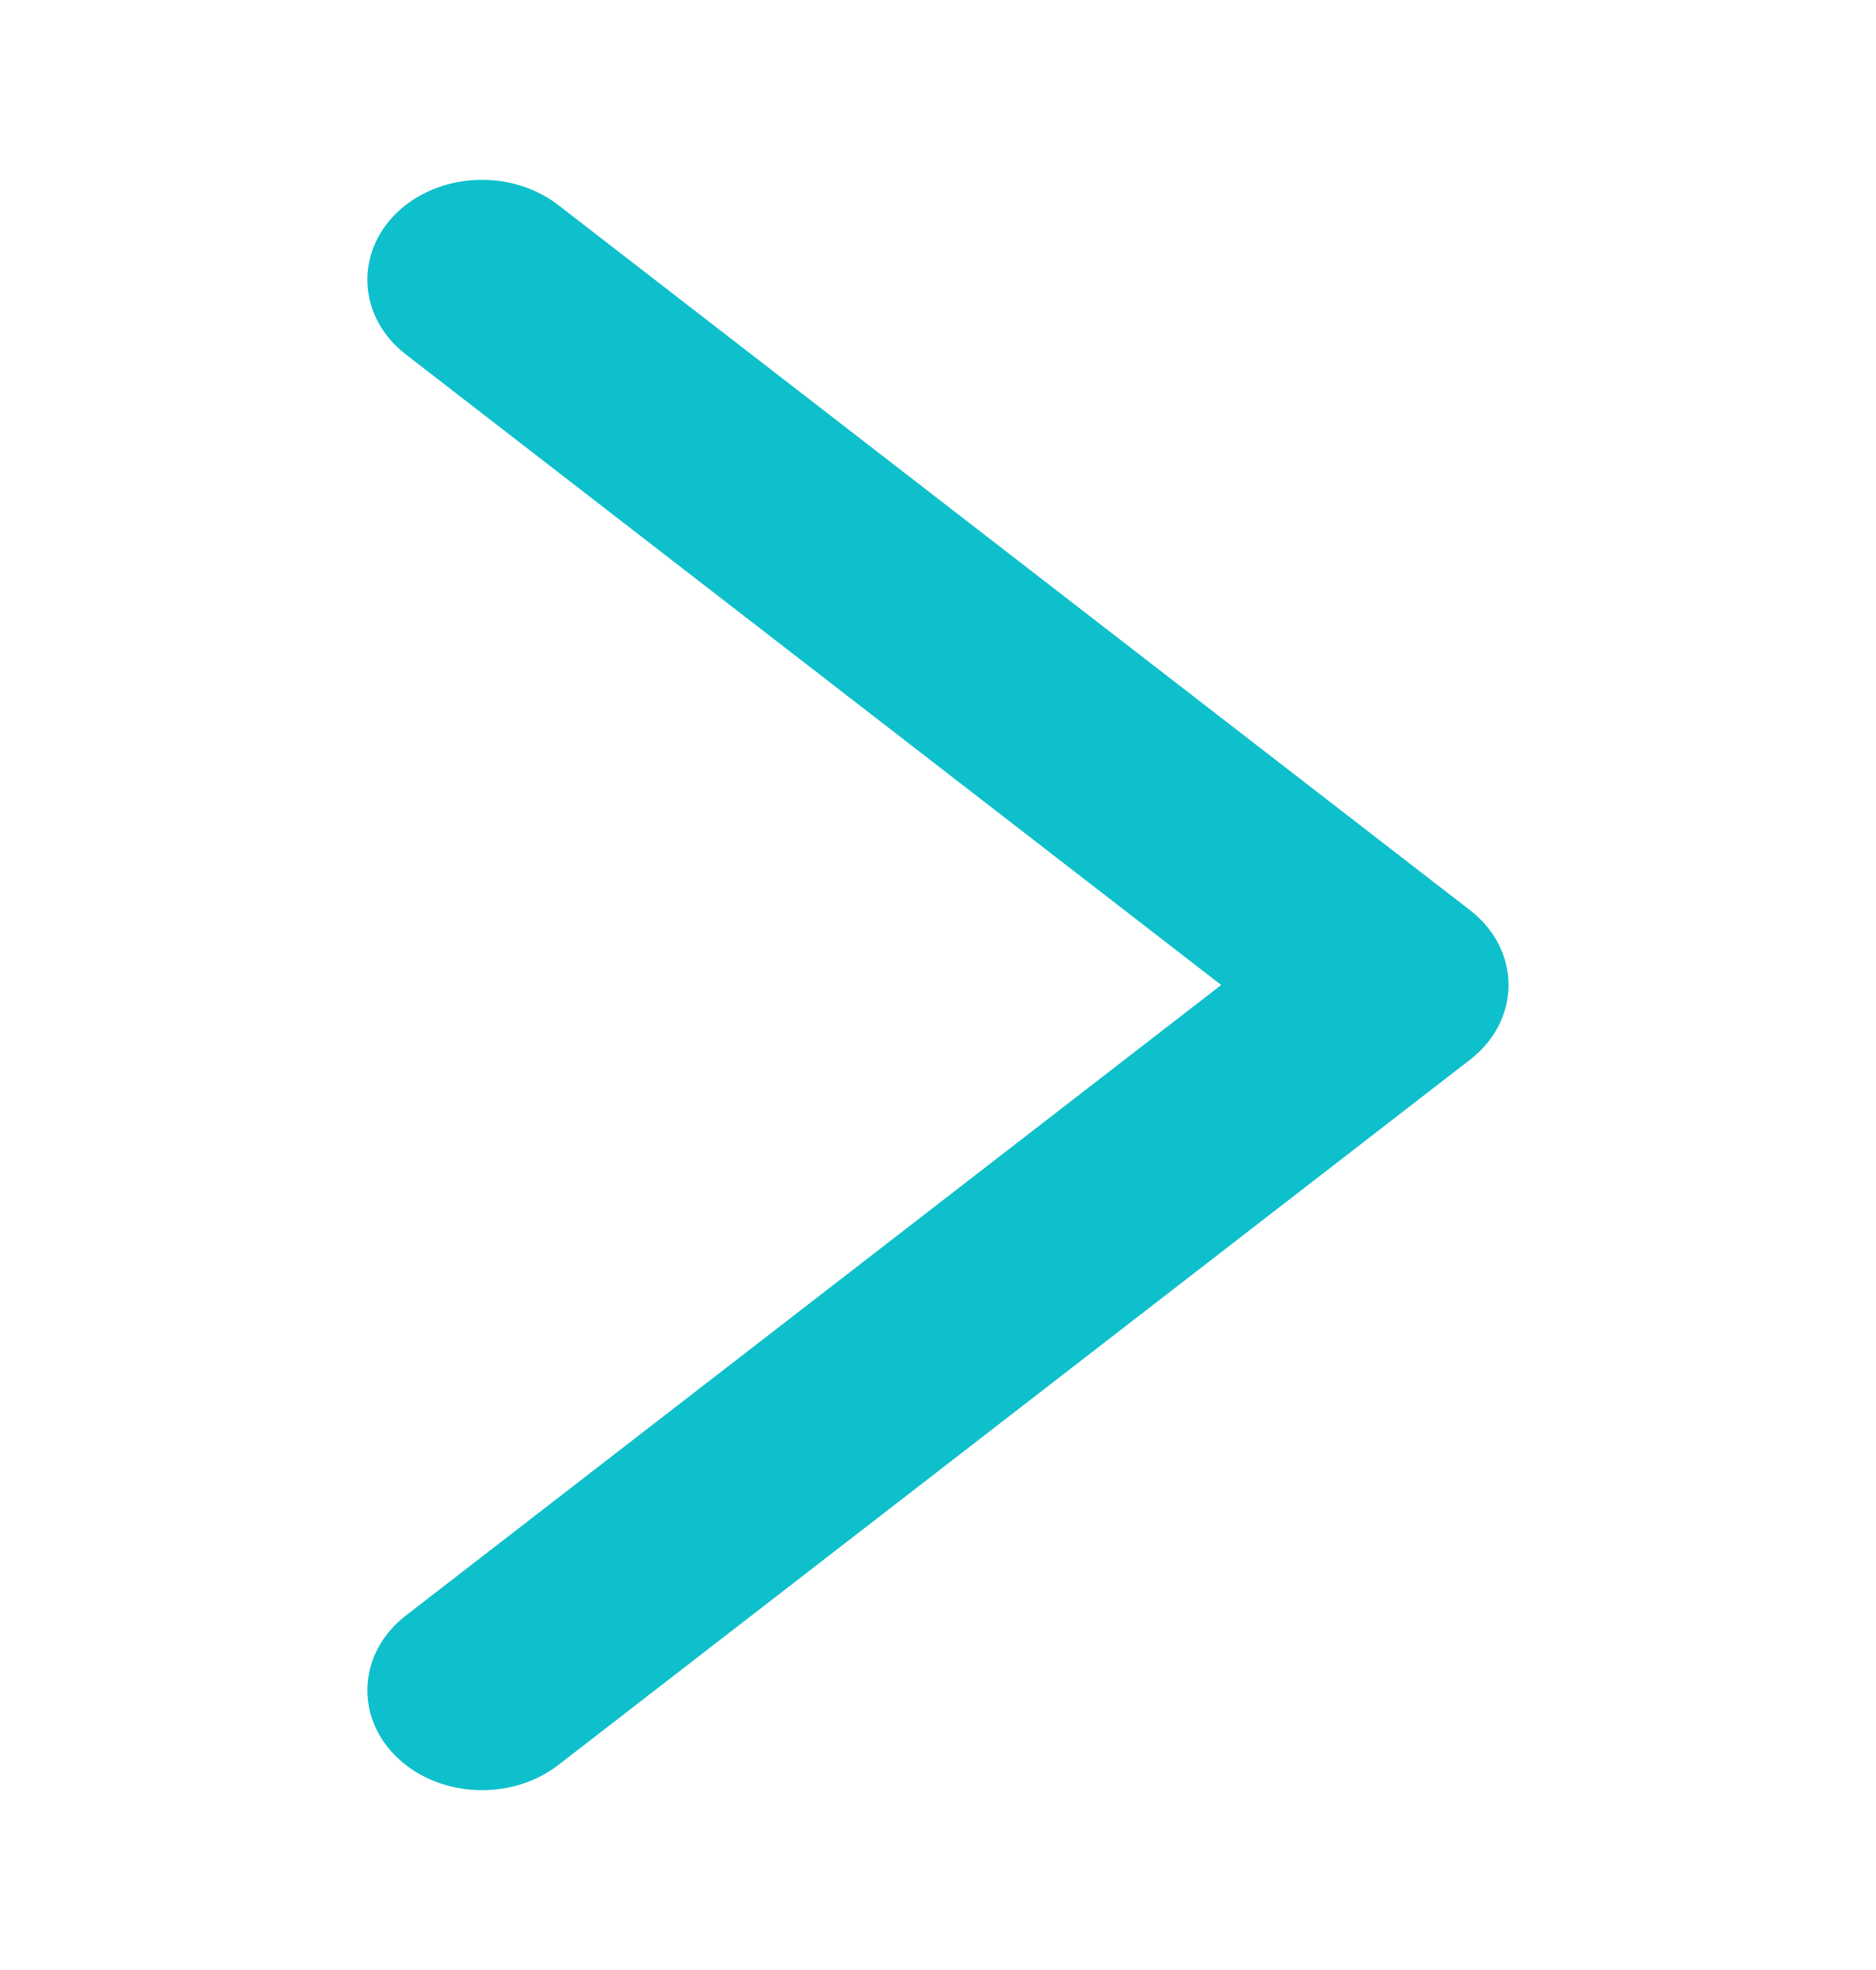
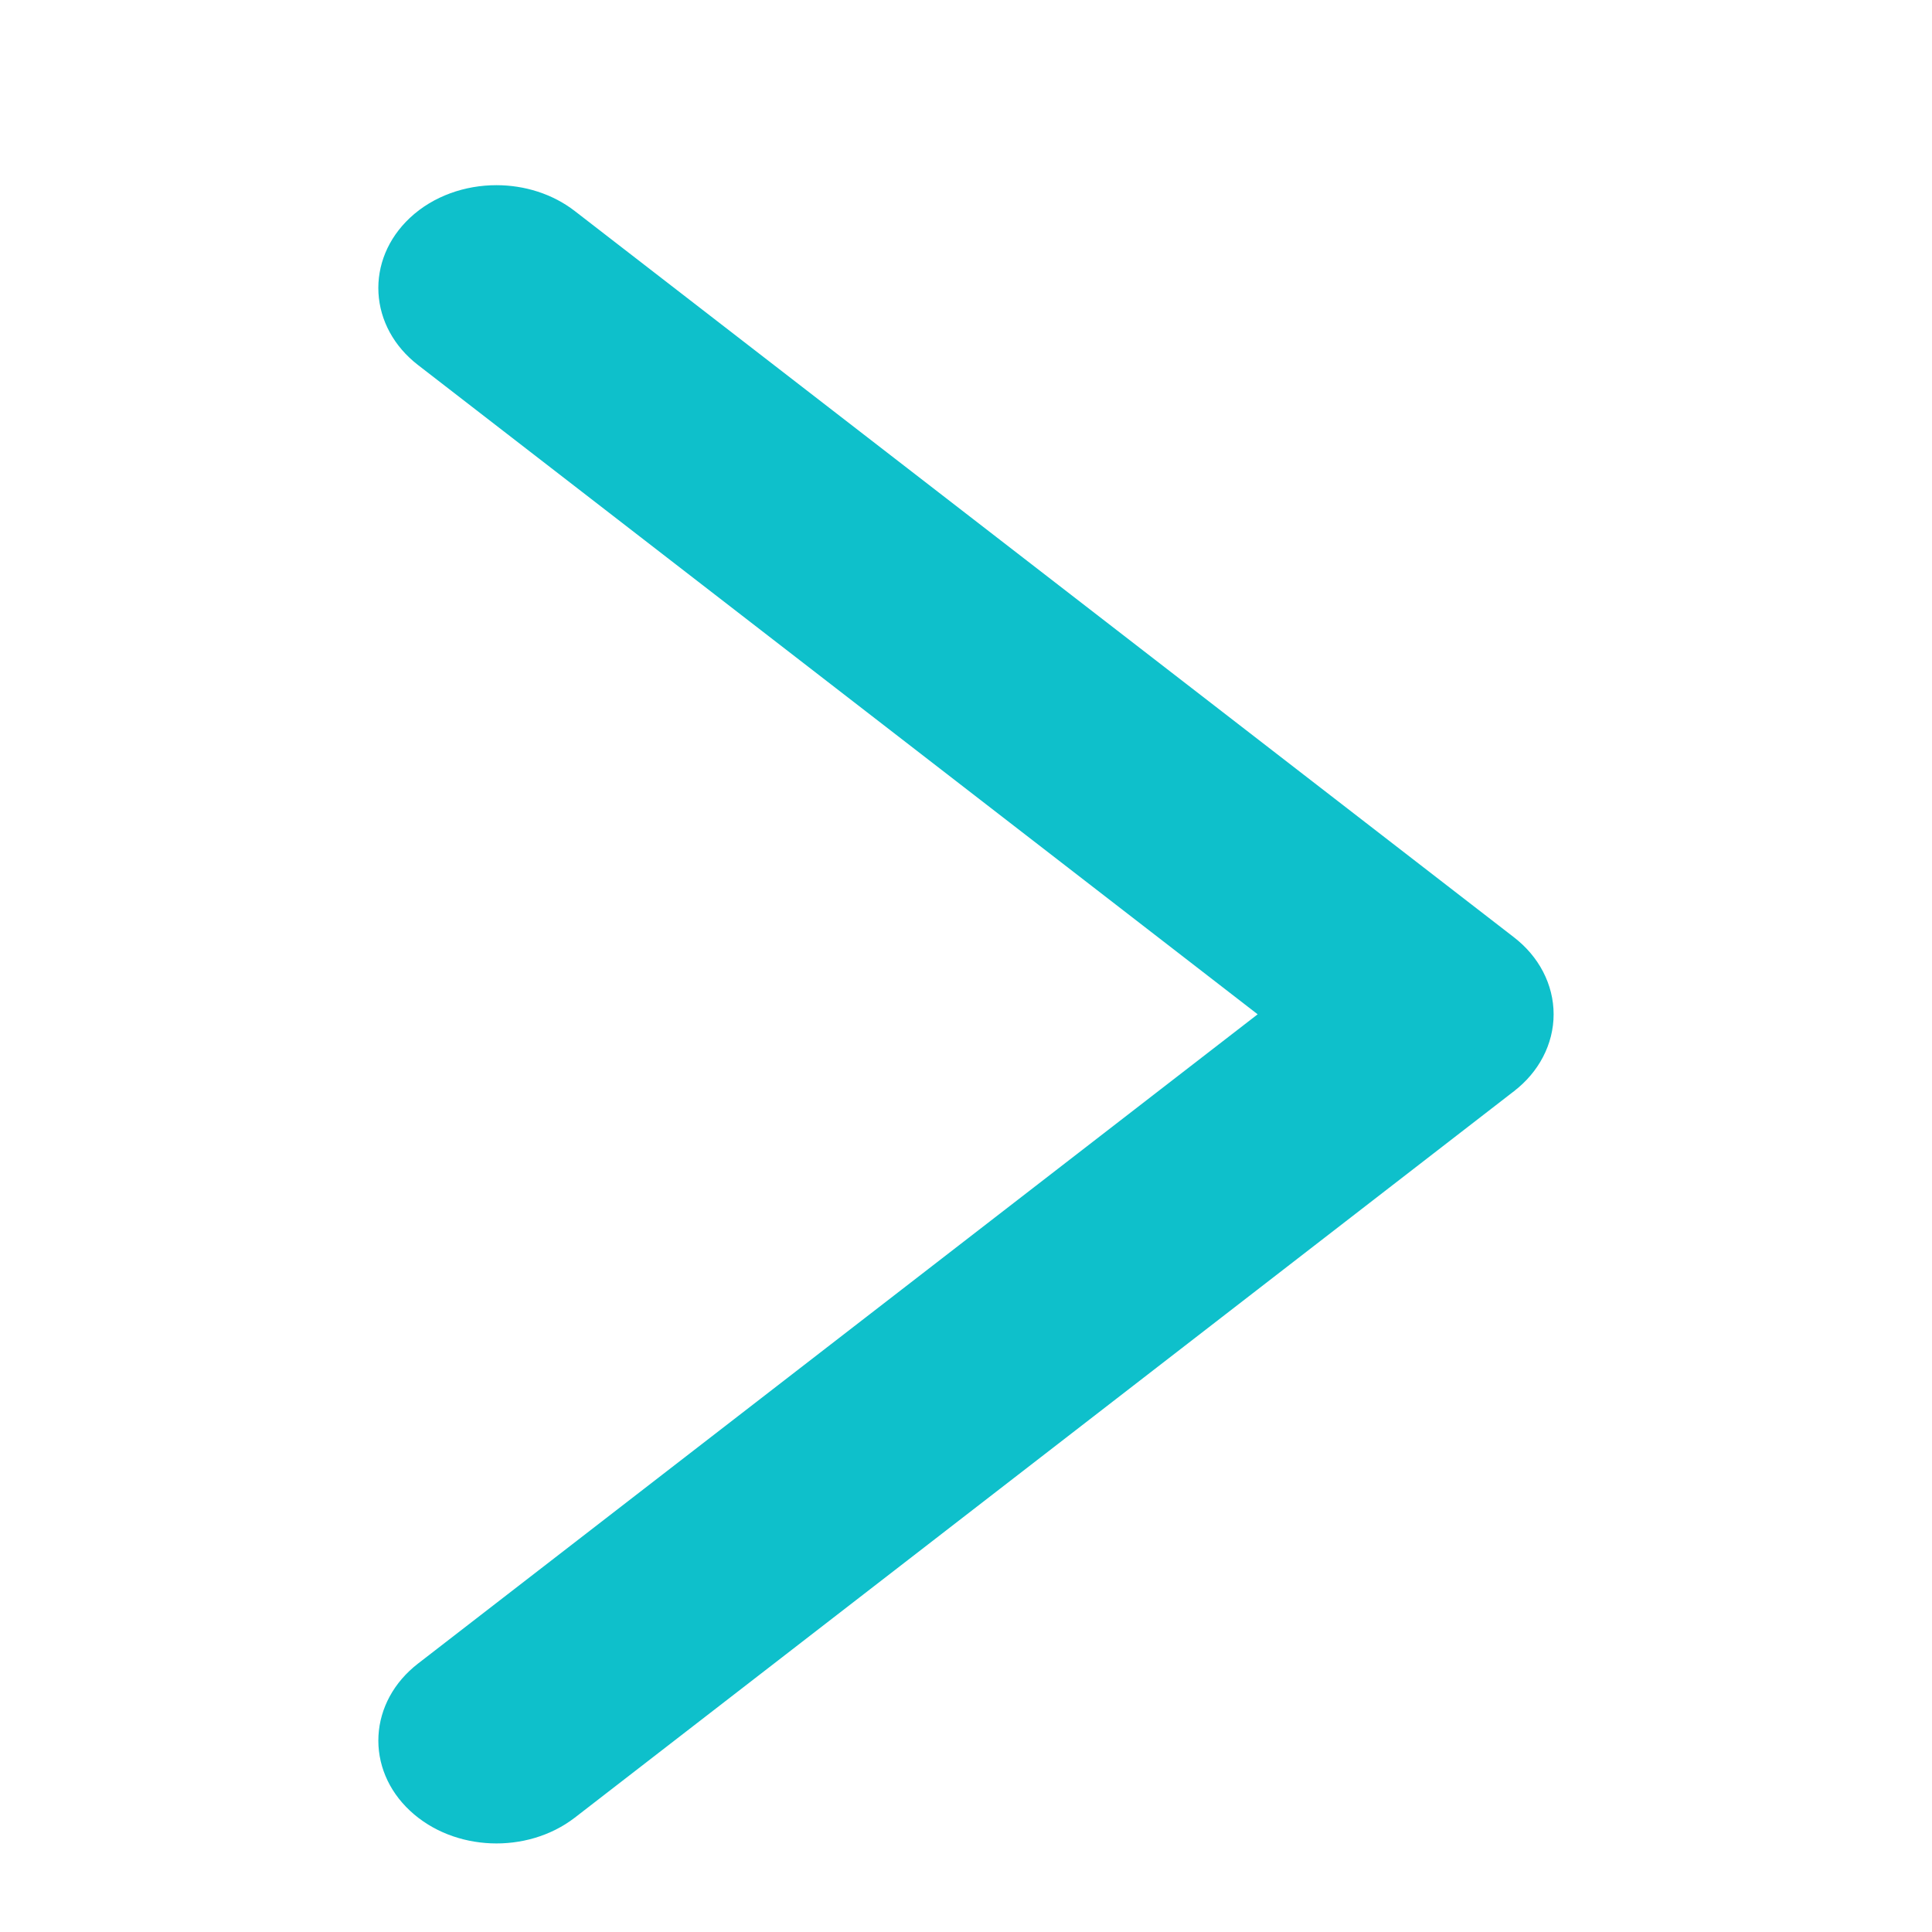
- <svg xmlns="http://www.w3.org/2000/svg" width="20" height="21" viewBox="0 0 20 21" fill="none">
+ <svg xmlns="http://www.w3.org/2000/svg" width="20" height="20" viewBox="0 0 20 20" fill="none">
  <path fill-rule="evenodd" clip-rule="evenodd" d="M4.415 18.562C4.776 18.9 5.398 18.926 5.798 18.618L15.519 11.099C15.52 11.099 15.519 11.1 15.519 11.099C15.721 10.944 15.833 10.725 15.833 10.5C15.833 10.275 15.722 10.057 15.52 9.901C15.52 9.901 15.52 9.901 15.52 9.901L5.798 2.383C5.614 2.24 5.377 2.167 5.139 2.167C4.871 2.167 4.605 2.259 4.414 2.438C4.061 2.769 4.088 3.277 4.479 3.58L13.428 10.5L4.479 17.42C4.088 17.723 4.061 18.232 4.415 18.562Z" fill="#0EC0CB" />
  <path d="M15.519 11.099C15.52 11.099 15.519 11.1 15.519 11.099ZM15.519 11.099C15.721 10.944 15.833 10.725 15.833 10.5C15.833 10.275 15.722 10.057 15.52 9.901M15.519 11.099L5.798 18.618C5.398 18.926 4.776 18.9 4.415 18.562C4.061 18.232 4.088 17.723 4.479 17.42L13.428 10.5L4.479 3.58C4.088 3.277 4.061 2.769 4.414 2.438C4.605 2.259 4.871 2.167 5.139 2.167C5.377 2.167 5.614 2.24 5.798 2.383L15.52 9.901M15.52 9.901C15.52 9.901 15.52 9.901 15.52 9.901Z" stroke="#0EC0CB" stroke-width="0.5" />
</svg>
